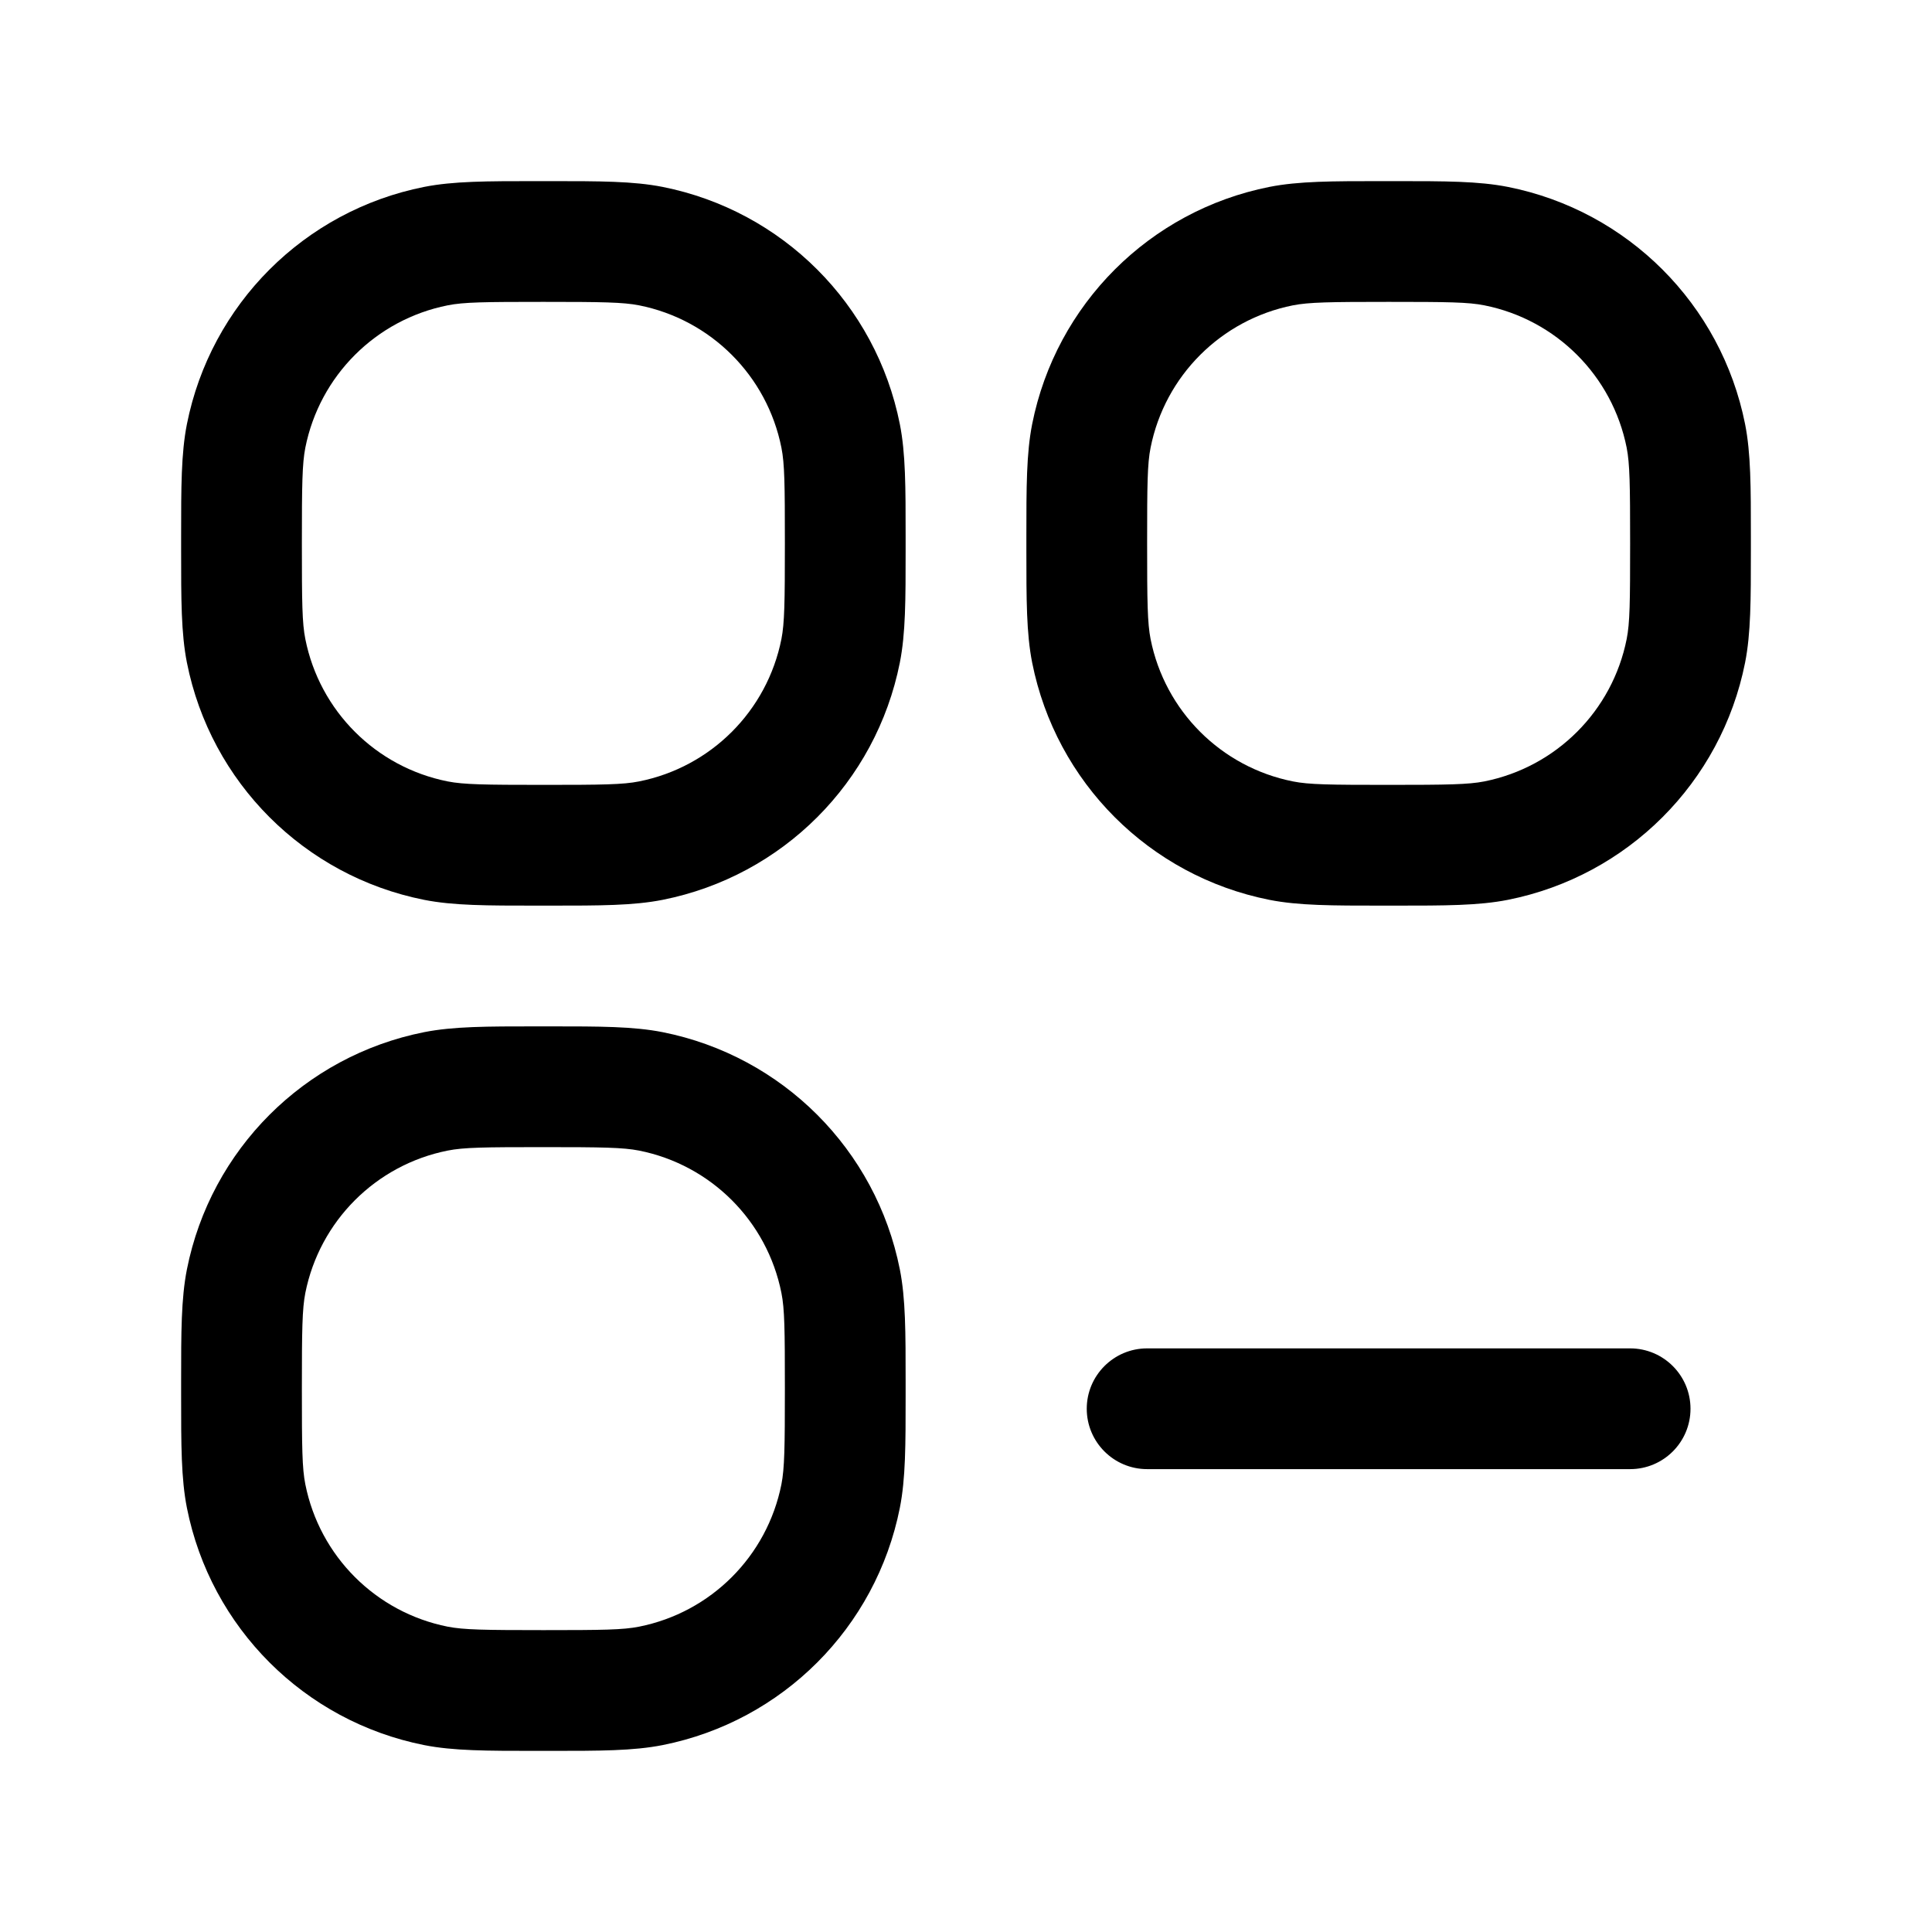
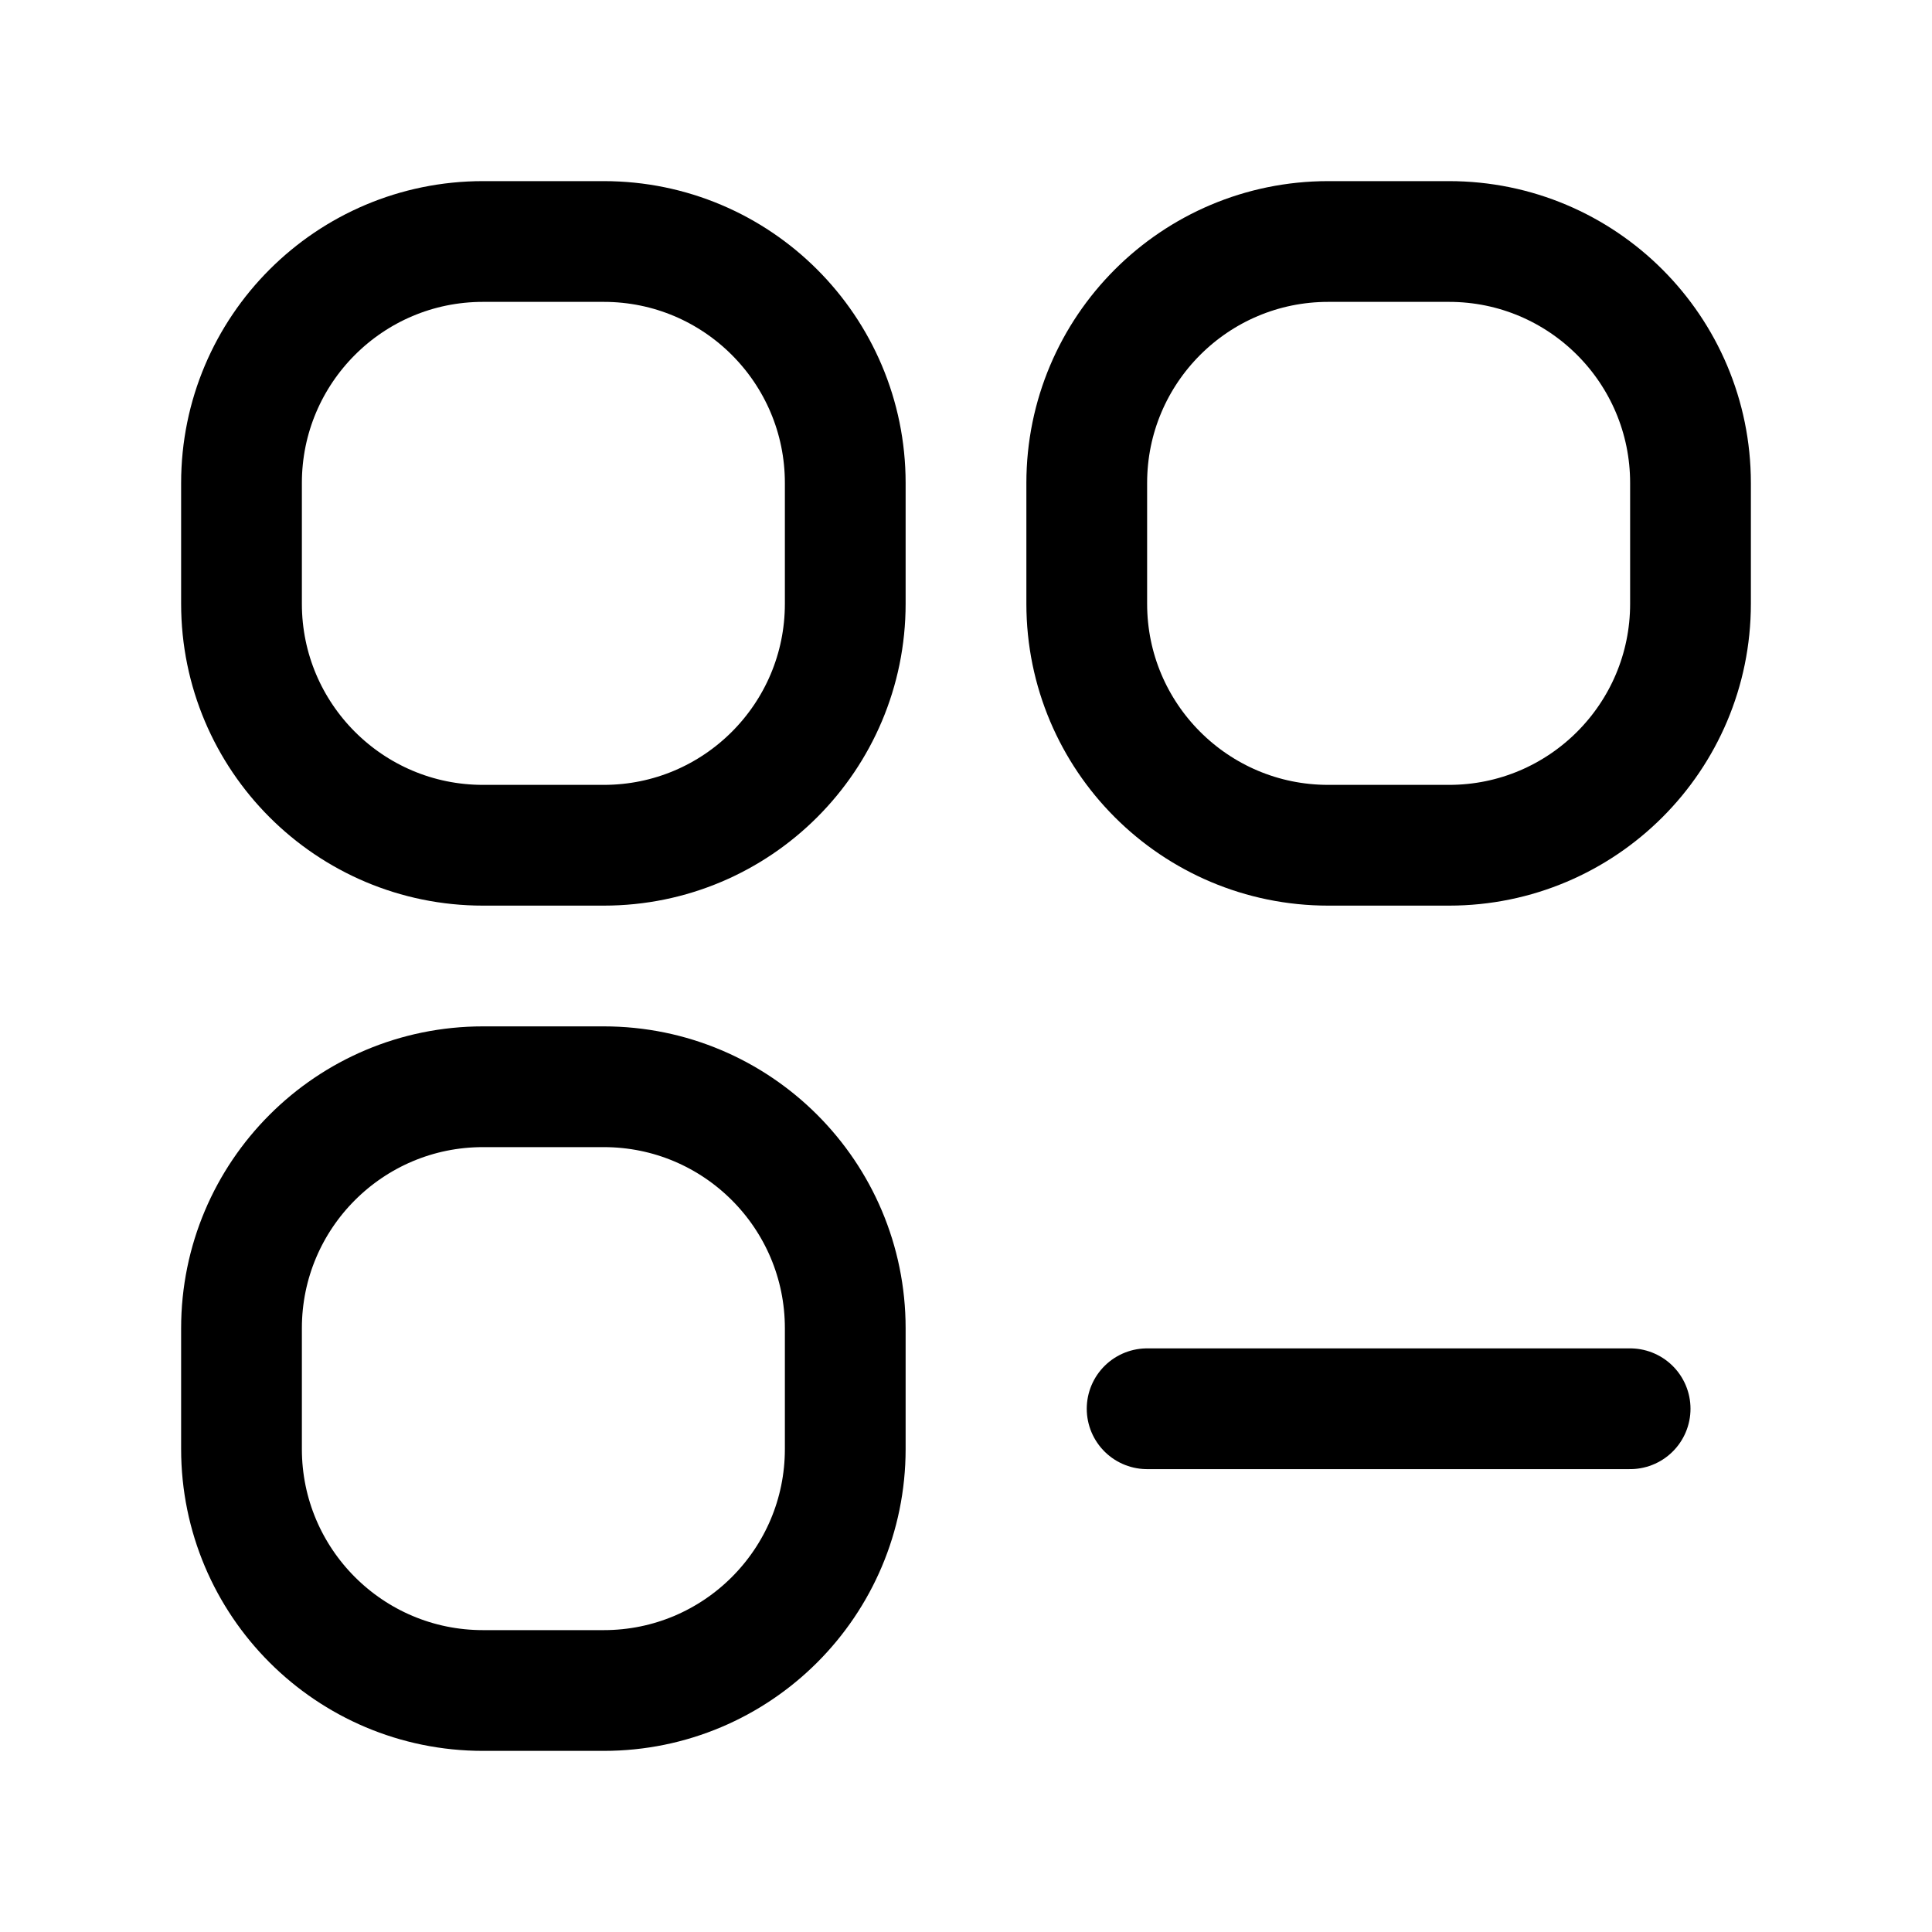
- <svg xmlns="http://www.w3.org/2000/svg" fill="none" height="24" viewBox="0 0 24 24" width="24">
-   <path clip-rule="evenodd" d="m6.75 2.25-.087-0c-.613-0-1.031-0-1.395.072-1.488.296-2.65 1.459-2.946 2.946-.072.364-.072.782-.072 1.395l0.0.087-0.0.087c-0.0.613-0 1.031.072 1.395.296 1.488 1.459 2.65 2.946 2.946.364.072.782.072 1.395.072h0.0.087.087 0c.613 0 1.031 0 1.395-.072 1.488-.296 2.65-1.459 2.946-2.946.072-.364.072-.782.072-1.395v-0-.087-.087-0c0-.613 0-1.031-.072-1.395-.296-1.488-1.459-2.65-2.946-2.946-.364-.072-.782-.072-1.395-.072zm-1.189 1.543c.199-.04.456-.043 1.189-.043s.99.004 1.189.043c.893.178 1.59.875 1.768 1.768.04.199.043.456.043 1.189s-.004.99-.043 1.189c-.178.893-.875 1.59-1.768 1.768-.199.04-.456.043-1.189.043s-.99-.004-1.189-.043c-.893-.178-1.59-.875-1.768-1.768-.04-.199-.043-.456-.043-1.189s.004-.99.043-1.189c.178-.893.875-1.59 1.768-1.768zm1.189 8.957h-.087-0c-.613-0-1.031-0-1.395.072-1.488.296-2.65 1.459-2.946 2.946-.072.364-.072.782-.072 1.395l0.0.087-0.0.087c-0.0.613-0 1.031.072 1.395.296 1.488 1.459 2.65 2.946 2.946.364.072.782.072 1.395.072h.087.087c.613 0 1.031 0 1.395-.072 1.488-.296 2.65-1.459 2.946-2.946.072-.364.072-.782.072-1.395v-.087-.087c0-.613 0-1.031-.072-1.395-.296-1.488-1.459-2.65-2.946-2.946-.364-.072-.782-.072-1.395-.072h-0zm-1.189 1.543c.199-.04.456-.043 1.189-.043s.99.004 1.189.043c.893.178 1.59.875 1.768 1.768.04.199.043.456.043 1.189s-.004.99-.043 1.189c-.178.893-.875 1.59-1.768 1.768-.199.04-.456.043-1.189.043s-.99-.004-1.189-.043c-.893-.178-1.59-.875-1.768-1.768-.04-.199-.043-.456-.043-1.189s.004-.99.043-1.189c.178-.892.875-1.59 1.768-1.768zm11.602-12.043.087 0.0.087-0c.613-0 1.031-0 1.395.072 1.488.296 2.65 1.459 2.946 2.946.072.364.072.782.072 1.395v.087.087c0.0.613 0 1.031-.072 1.395-.296 1.488-1.459 2.65-2.946 2.946-.364.072-.782.072-1.395.072h-.087-.087c-.613 0-1.031 0-1.395-.072-1.488-.296-2.65-1.459-2.946-2.946-.072-.364-.072-.782-.072-1.395v-0-.087-.087-0c-0-.613-0-1.031.072-1.395.296-1.488 1.459-2.65 2.946-2.946.364-.072.782-.072 1.395-.072zm.087 1.5c-.733 0-.99.004-1.189.043-.892.178-1.59.875-1.768 1.768-.04.199-.043.456-.043 1.189s.004.99.043 1.189c.178.893.875 1.59 1.768 1.768.199.04.456.043 1.189.043s.99-.004 1.189-.043c.892-.178 1.59-.875 1.768-1.768.04-.199.043-.456.043-1.189s-.004-.99-.043-1.189c-.178-.893-.875-1.59-1.768-1.768-.199-.04-.456-.043-1.189-.043zm-3 13c-.414 0-.75.336-.75.75s.336.75.75.75h6c.414 0 .75-.336.75-.75s-.336-.75-.75-.75z" fill="#000" fill-rule="evenodd" />
+ <svg xmlns="http://www.w3.org/2000/svg" width="24" height="24" viewBox="0 0 24 24" fill="none">
+   <rect x="3" y="3" width="7.5" height="7.5" rx="3" stroke="black" stroke-width="1.5" />
+   <rect x="3" y="13.5" width="7.5" height="7.5" rx="3" stroke="black" stroke-width="1.5" />
+   <rect x="13.5" y="3" width="7.5" height="7.5" rx="3" stroke="black" stroke-width="1.5" />
+   <path d="M14.25 17.5H20.25" stroke="black" stroke-width="1.5" stroke-linecap="round" stroke-linejoin="round" />
</svg>
